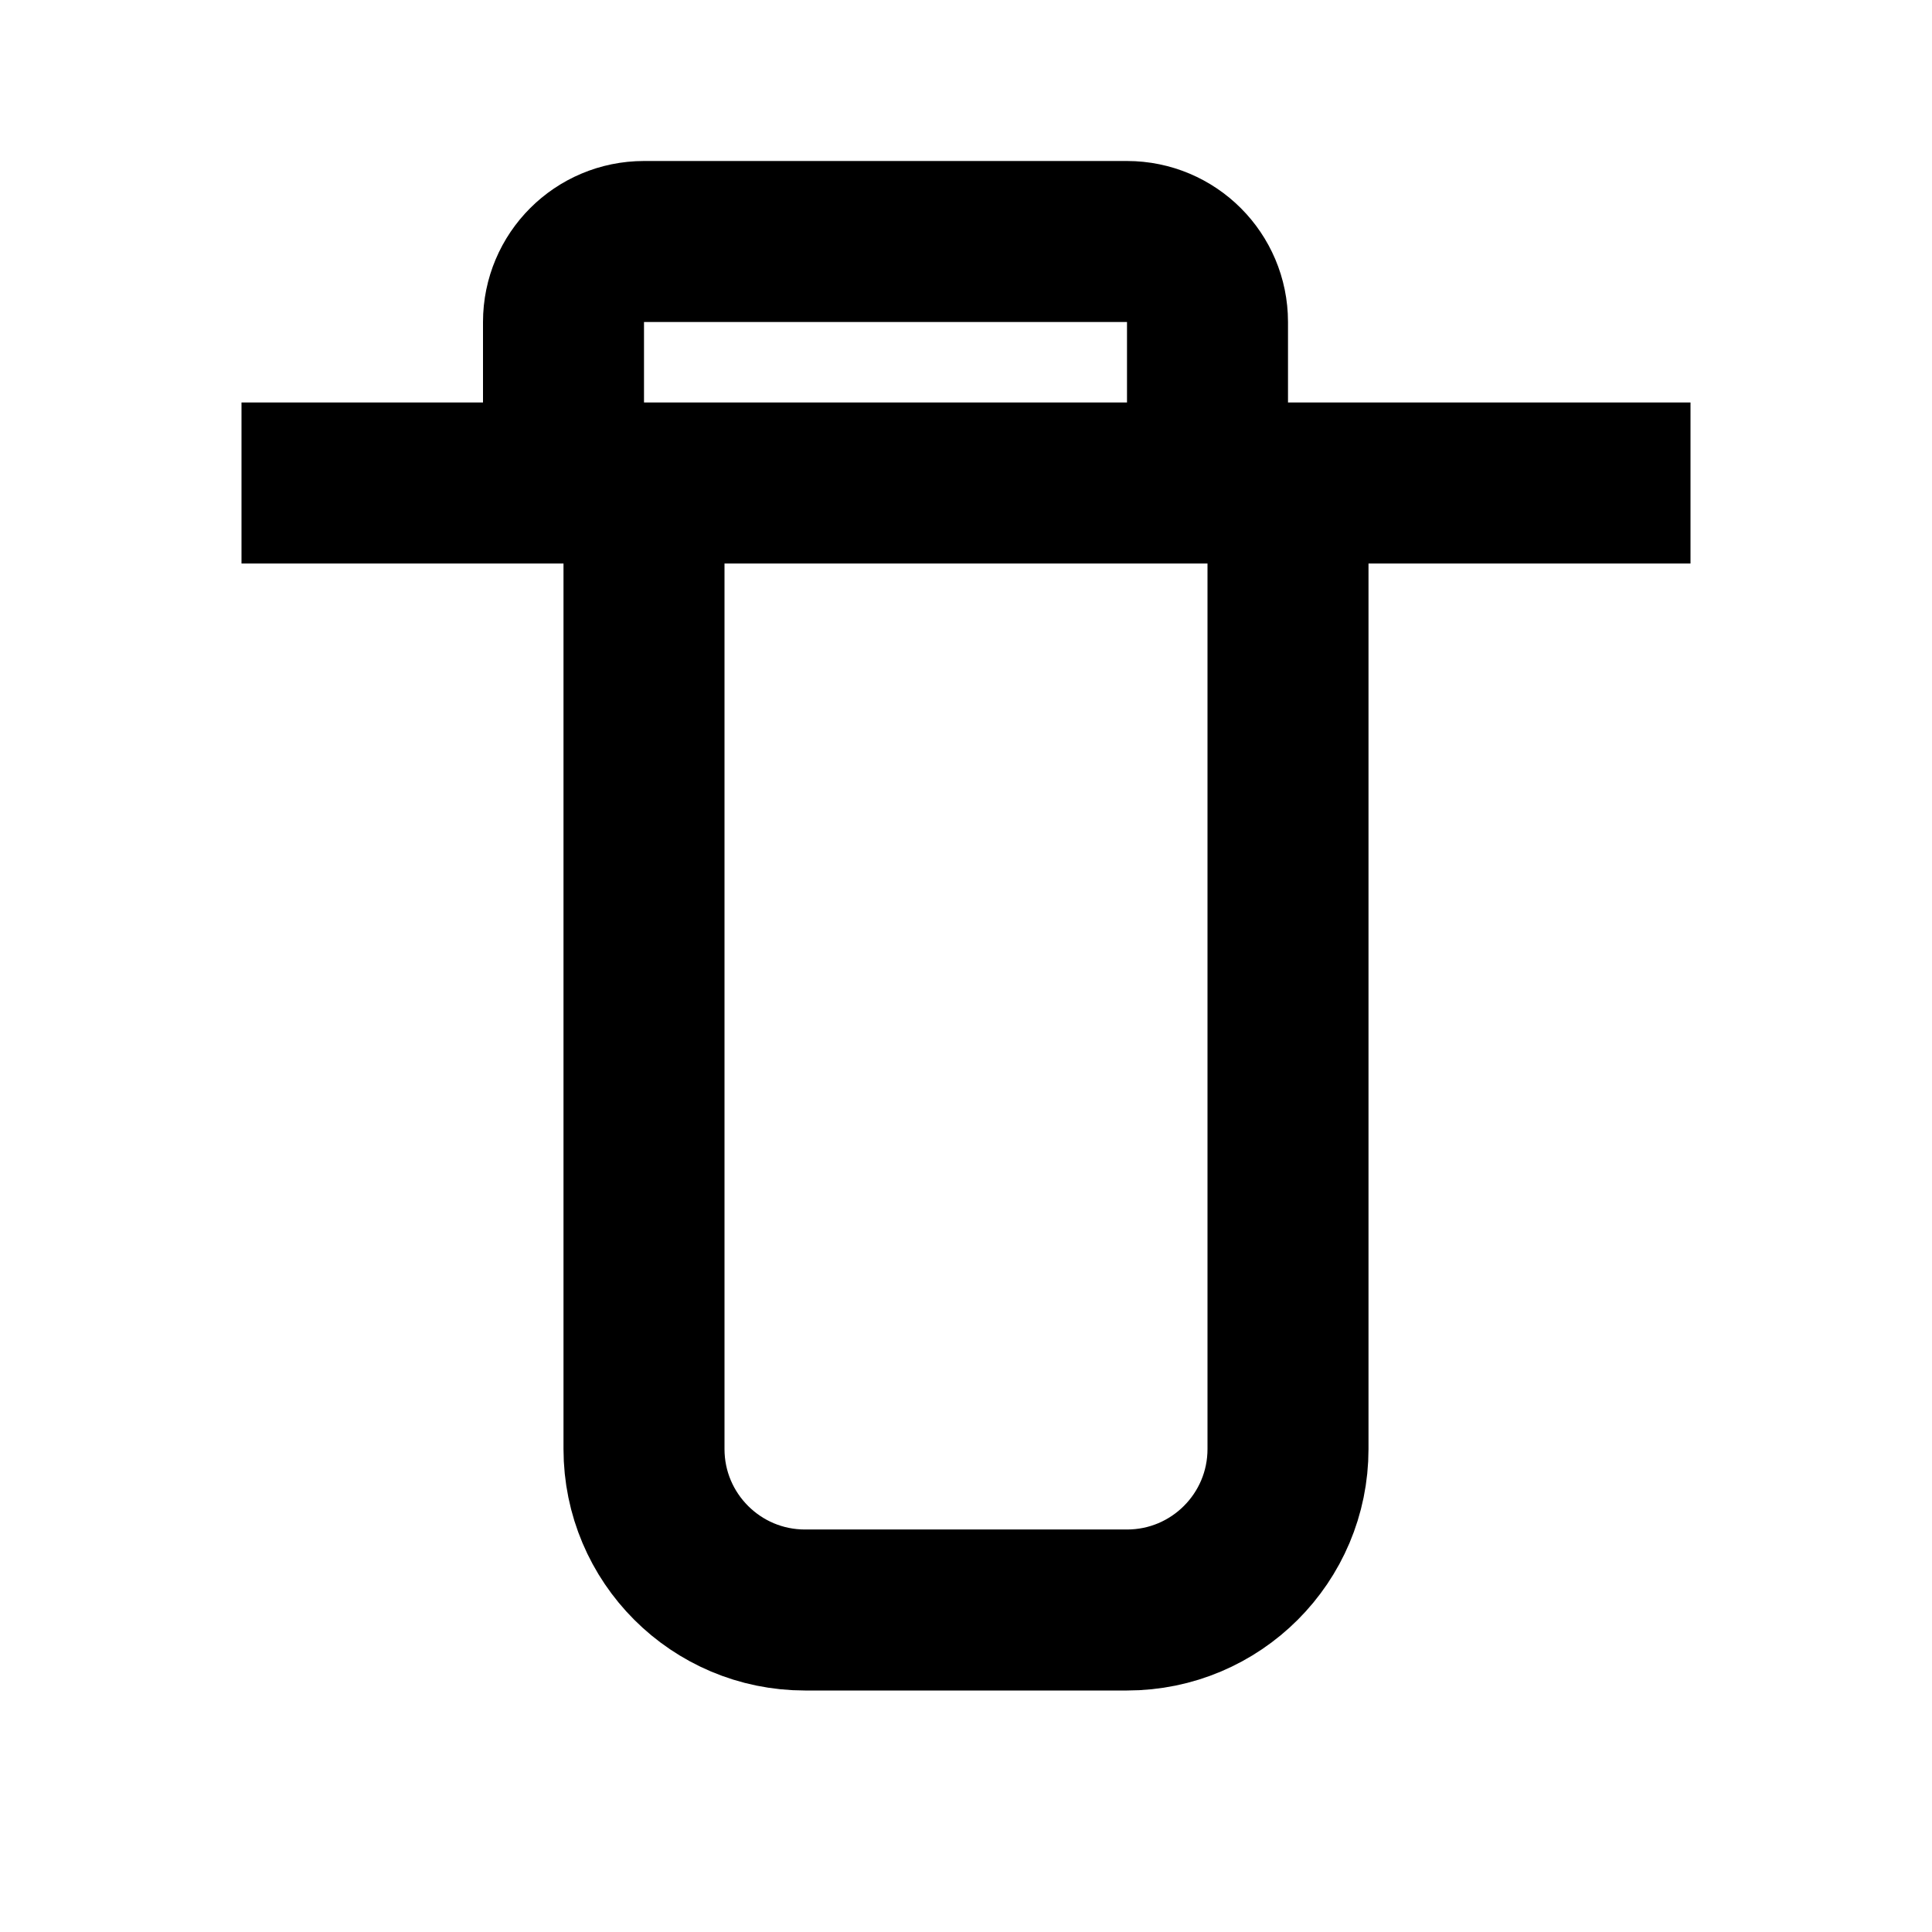
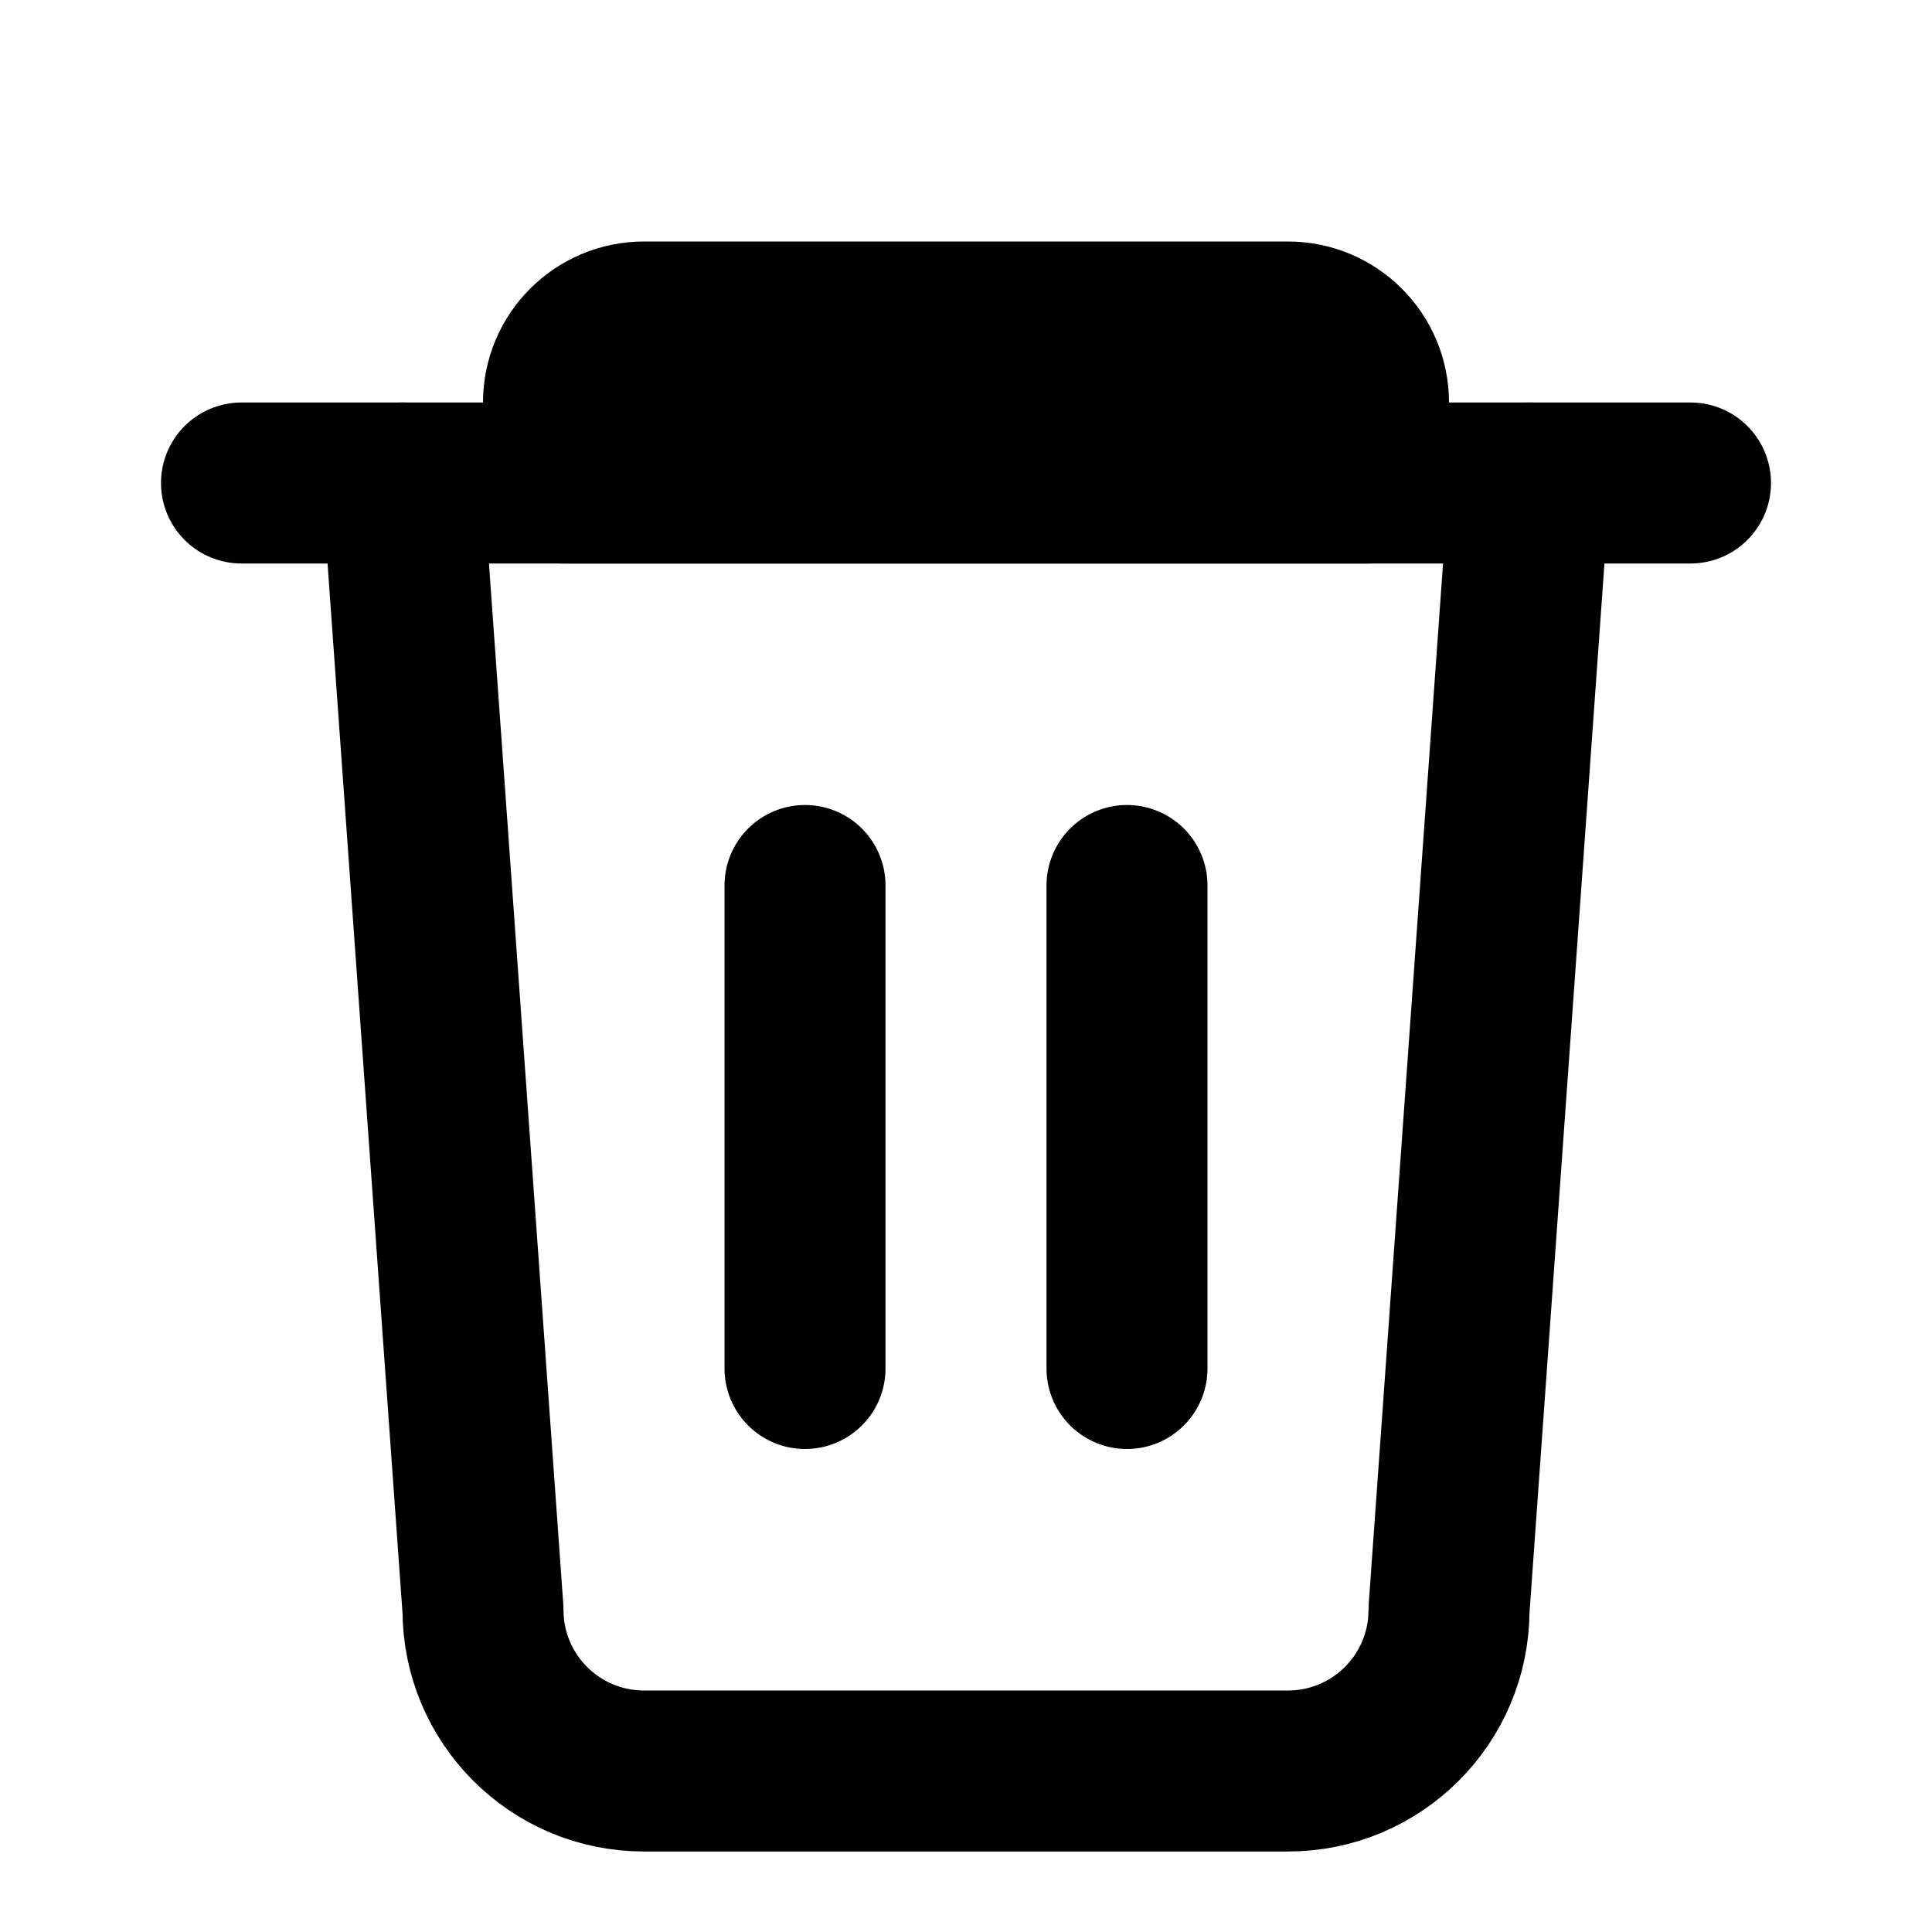
- <svg xmlns="http://www.w3.org/2000/svg" viewBox="0 0 24 24" width="24" height="24">
-   <path fill="none" stroke="currentColor" stroke-width="2" d="M3 6h18M8 6v12a2 2 0 0 0 2 2h4a2 2 0 0 0 2-2V6m-9 0V4a1 1 0 0 1 1-1h6a1 1 0 0 1 1 1v2" />
+ <svg xmlns="http://www.w3.org/2000/svg" height="24" width="24" viewBox="0 0 24 24" fill="none" stroke="currentColor" stroke-width="2" stroke-linecap="round" stroke-linejoin="round">
+   <polyline points="3 6 5 6 21 6" />
+   <path d="M19 6l-1 14a2 2 0 0 1-2 2H8a2 2 0 0 1-2-2L5 6m3-2h8a1 1 0 0 1 1 1v1H7V5a1 1 0 0 1 1-1z" />
+   <line x1="10" y1="11" x2="10" y2="17" />
+   <line x1="14" y1="11" x2="14" y2="17" />
</svg>
